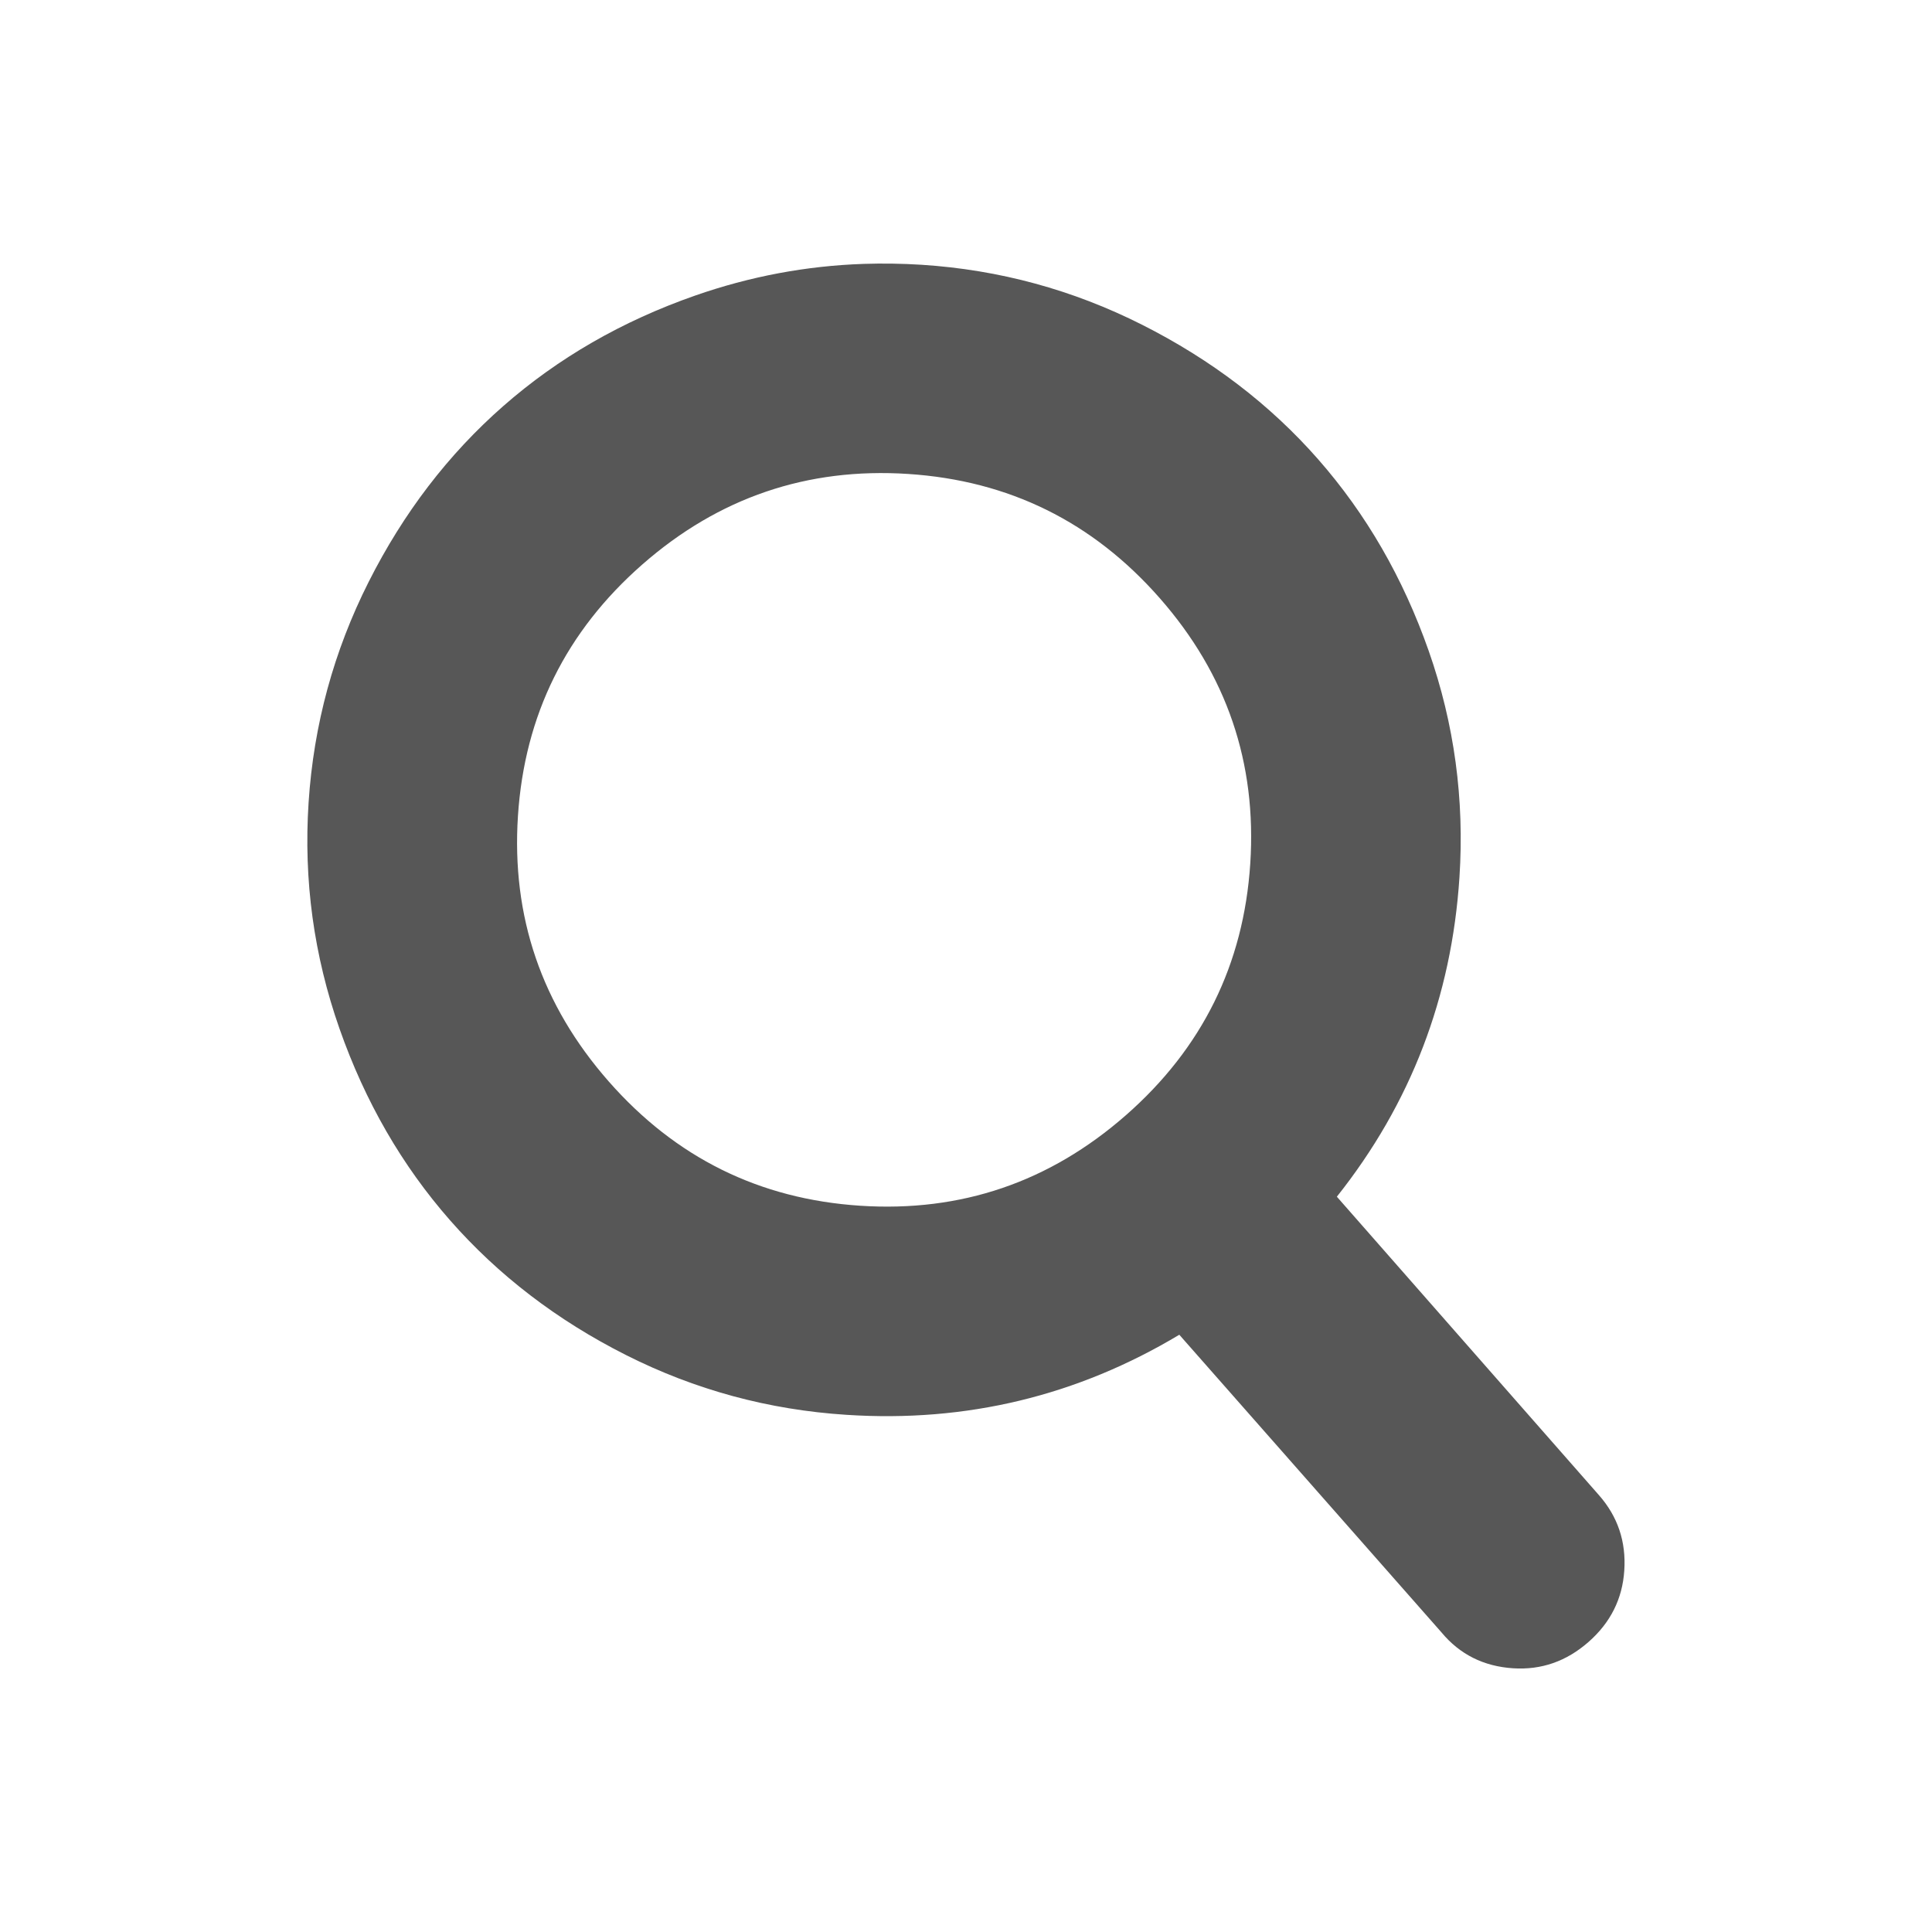
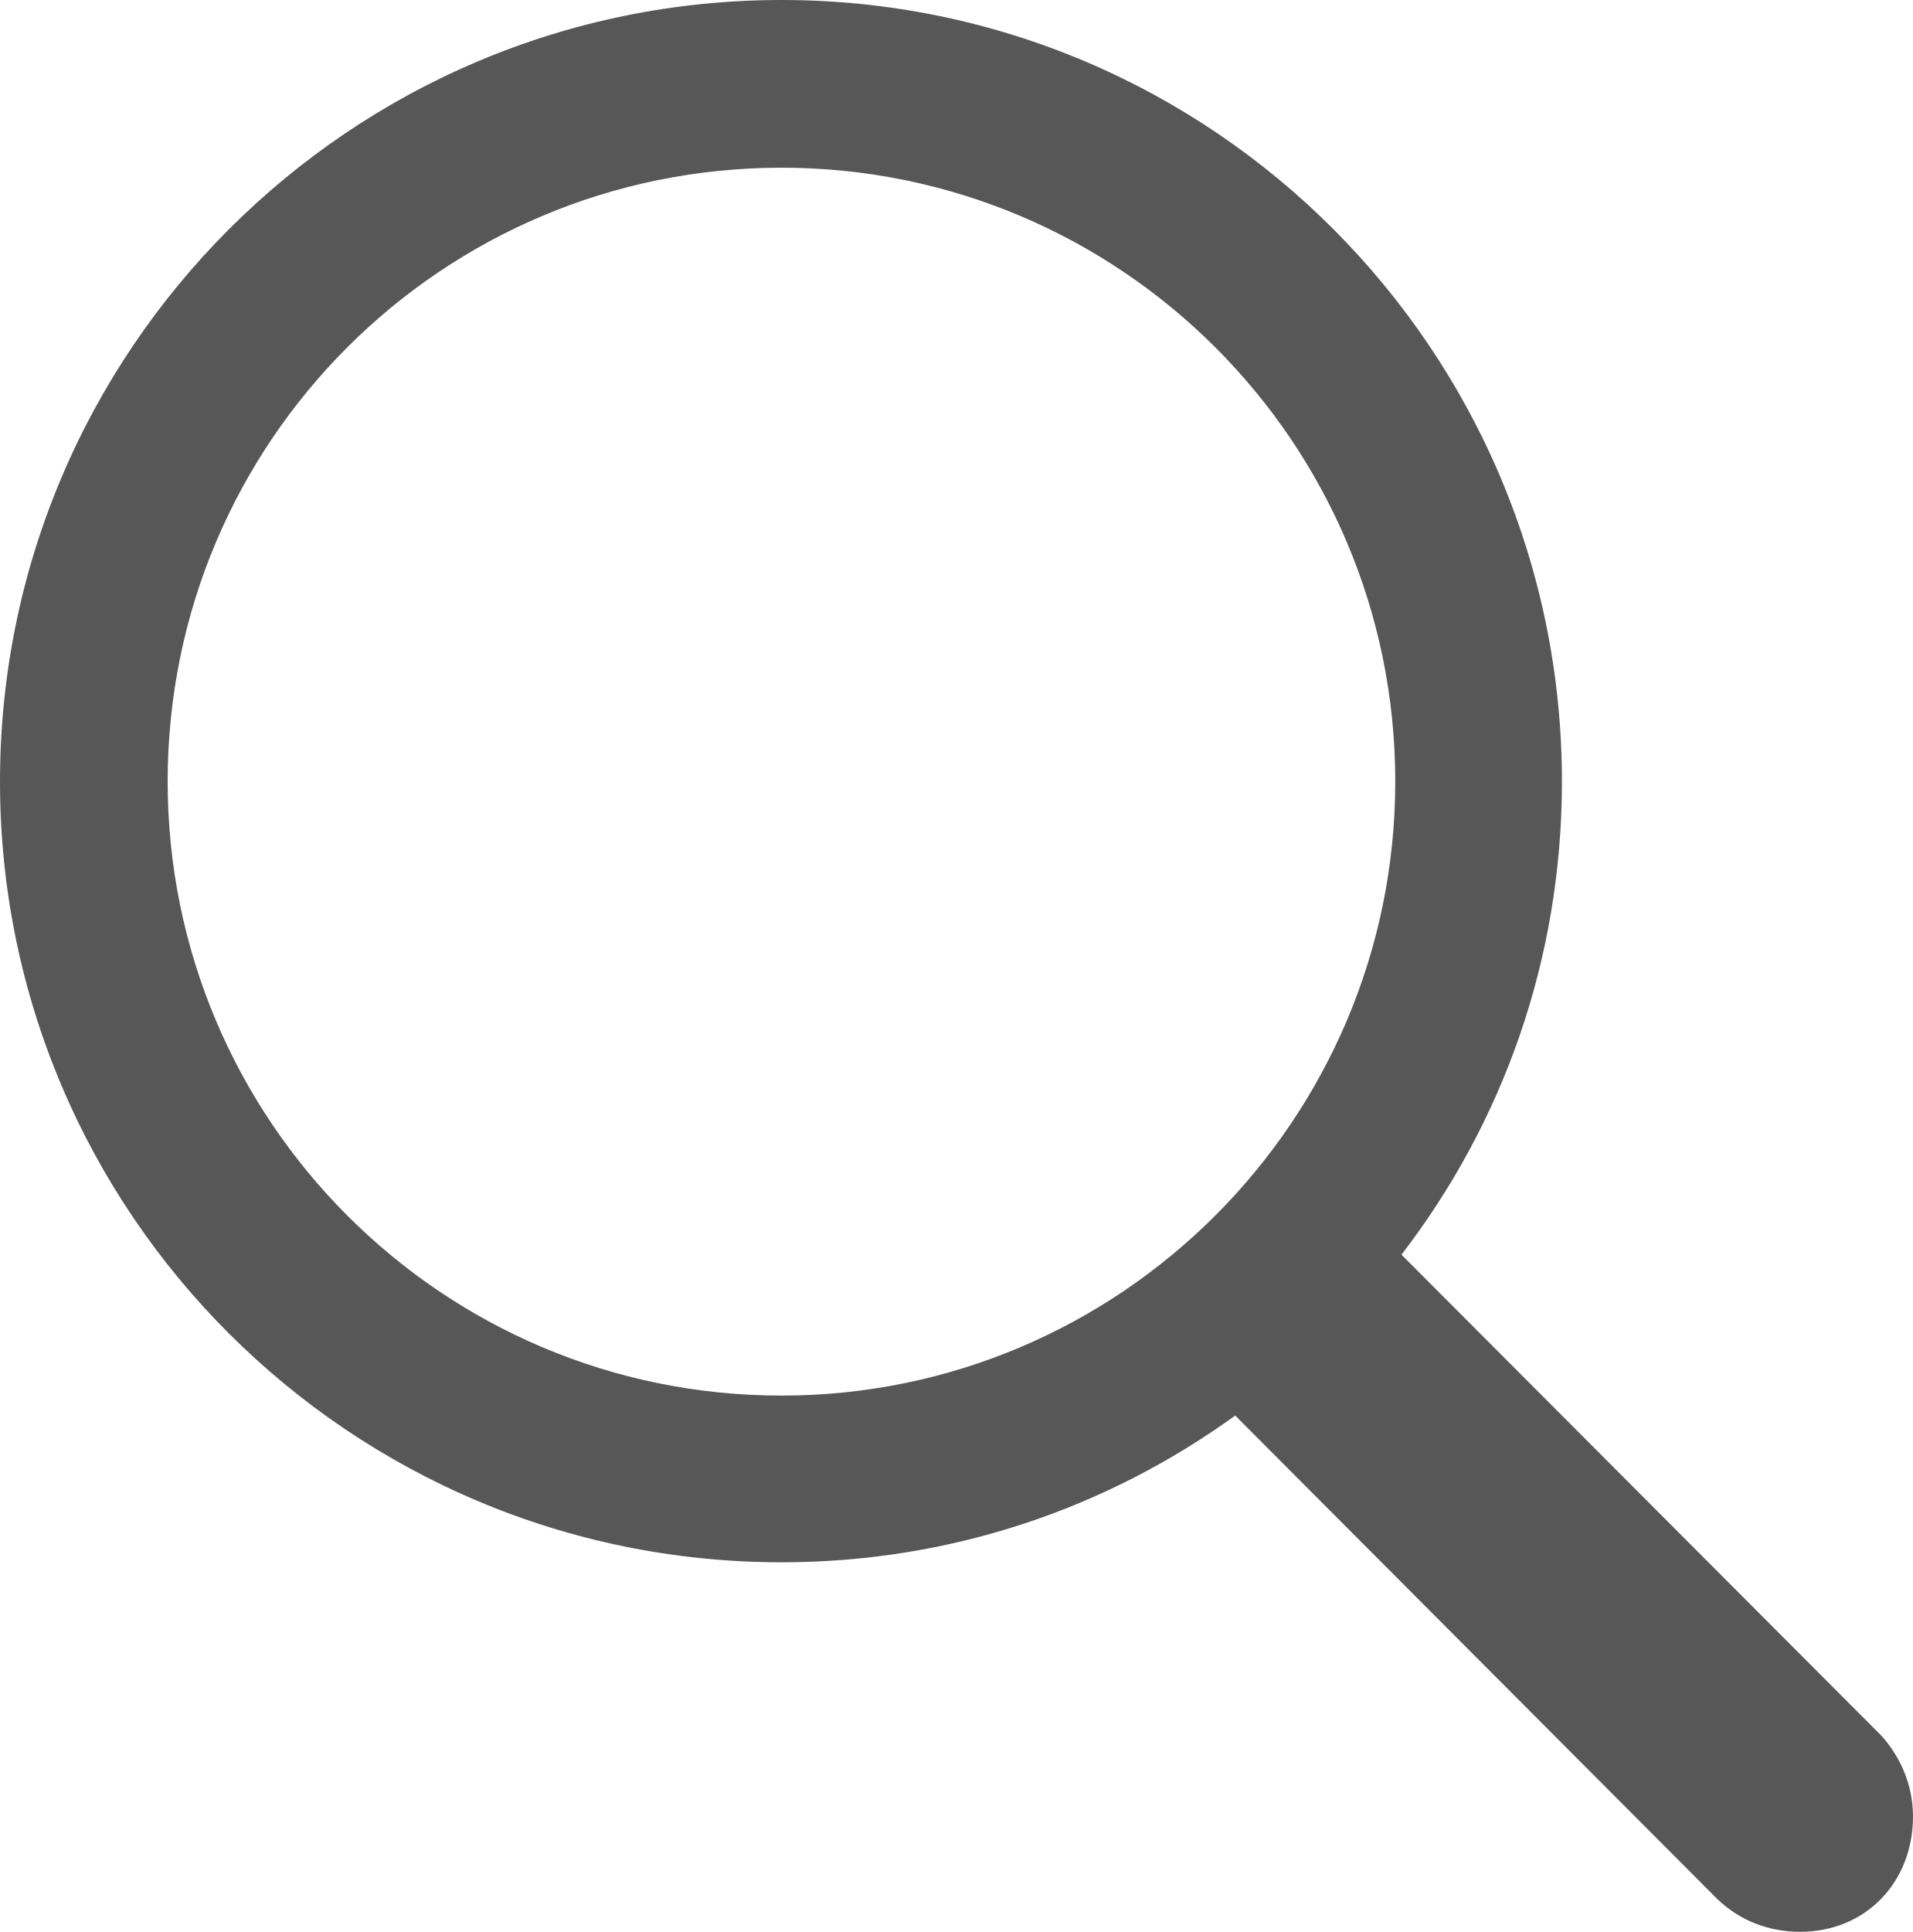
- <svg xmlns="http://www.w3.org/2000/svg" viewBox="0 0 22 22">
-   <defs id="defs3051">
-     <style type="text/css" id="current-color-scheme">
-      .ColorScheme-Text {
-        color:#575757;
-      }
-      </style>
-   </defs>
-   <path style="fill:currentColor;fill-opacity:1;stroke:none" d="m9.835 1033.367c-.655.022-1.296.143-1.92.361-.832.291-1.559.71-2.184 1.258s-1.136 1.215-1.533 2.002c-.397.787-.626 1.625-.684 2.512-.058.887.06 1.744.352 2.576.292.832.712 1.559 1.26 2.183.548.624 1.215 1.136 2.002 1.533.787.397 1.624.624 2.512.681 1.365.089 2.628-.216 3.789-.912l2.986 3.39c.208.25.479.386.814.408.323.021.608-.079.859-.299.251-.22.387-.492.408-.814.022-.328-.074-.615-.289-.859l-2.984-3.398c.842-1.06 1.307-2.272 1.396-3.637.058-.887-.058-1.746-.35-2.578-.292-.832-.712-1.559-1.26-2.183-.548-.624-1.217-1.134-2.004-1.531-.787-.397-1.624-.626-2.512-.683-.222-.014-.442-.017-.66-.01zm.506 2.392c1.148.075 2.102.545 2.865 1.414.763.869 1.106 1.876 1.031 3.023-.075 1.147-.547 2.103-1.416 2.865-.869.762-1.877 1.106-3.025 1.031-1.148-.075-2.102-.547-2.865-1.416-.763-.869-1.108-1.876-1.033-3.023.075-1.147.547-2.101 1.416-2.863.869-.762 1.879-1.106 3.027-1.031z" class="ColorScheme-Text" transform="translate(0 -1030.362)" />
+ <svg xmlns="http://www.w3.org/2000/svg" version="1.1" viewBox="0 0 19.077 19.262">
+   <g>
+     <rect height="19.262" opacity="0" width="19.077" x="0" y="0" />
+     <path d="M8.88178e-16 7.792C8.88178e-16 12.092 3.494 15.576 7.794 15.576C9.487 15.576 11.041 15.036 12.318 14.113L17.124 18.932C17.354 19.154 17.647 19.26 17.951 19.26C18.611 19.26 19.077 18.76 19.077 18.111C19.077 17.8 18.955 17.52 18.762 17.305L13.976 12.509C14.984 11.198 15.576 9.57 15.576 7.792C15.576 3.494 12.092 0 7.794 0C3.494 0 8.88178e-16 3.494 8.88178e-16 7.792ZM1.672 7.792C1.672 4.408 4.408 1.672 7.794 1.672C11.168 1.672 13.914 4.408 13.914 7.792C13.914 11.168 11.168 13.914 7.794 13.914C4.408 13.914 1.672 11.168 1.672 7.792Z" fill="#575757" fill-opacity="1" />
+   </g>
</svg>
